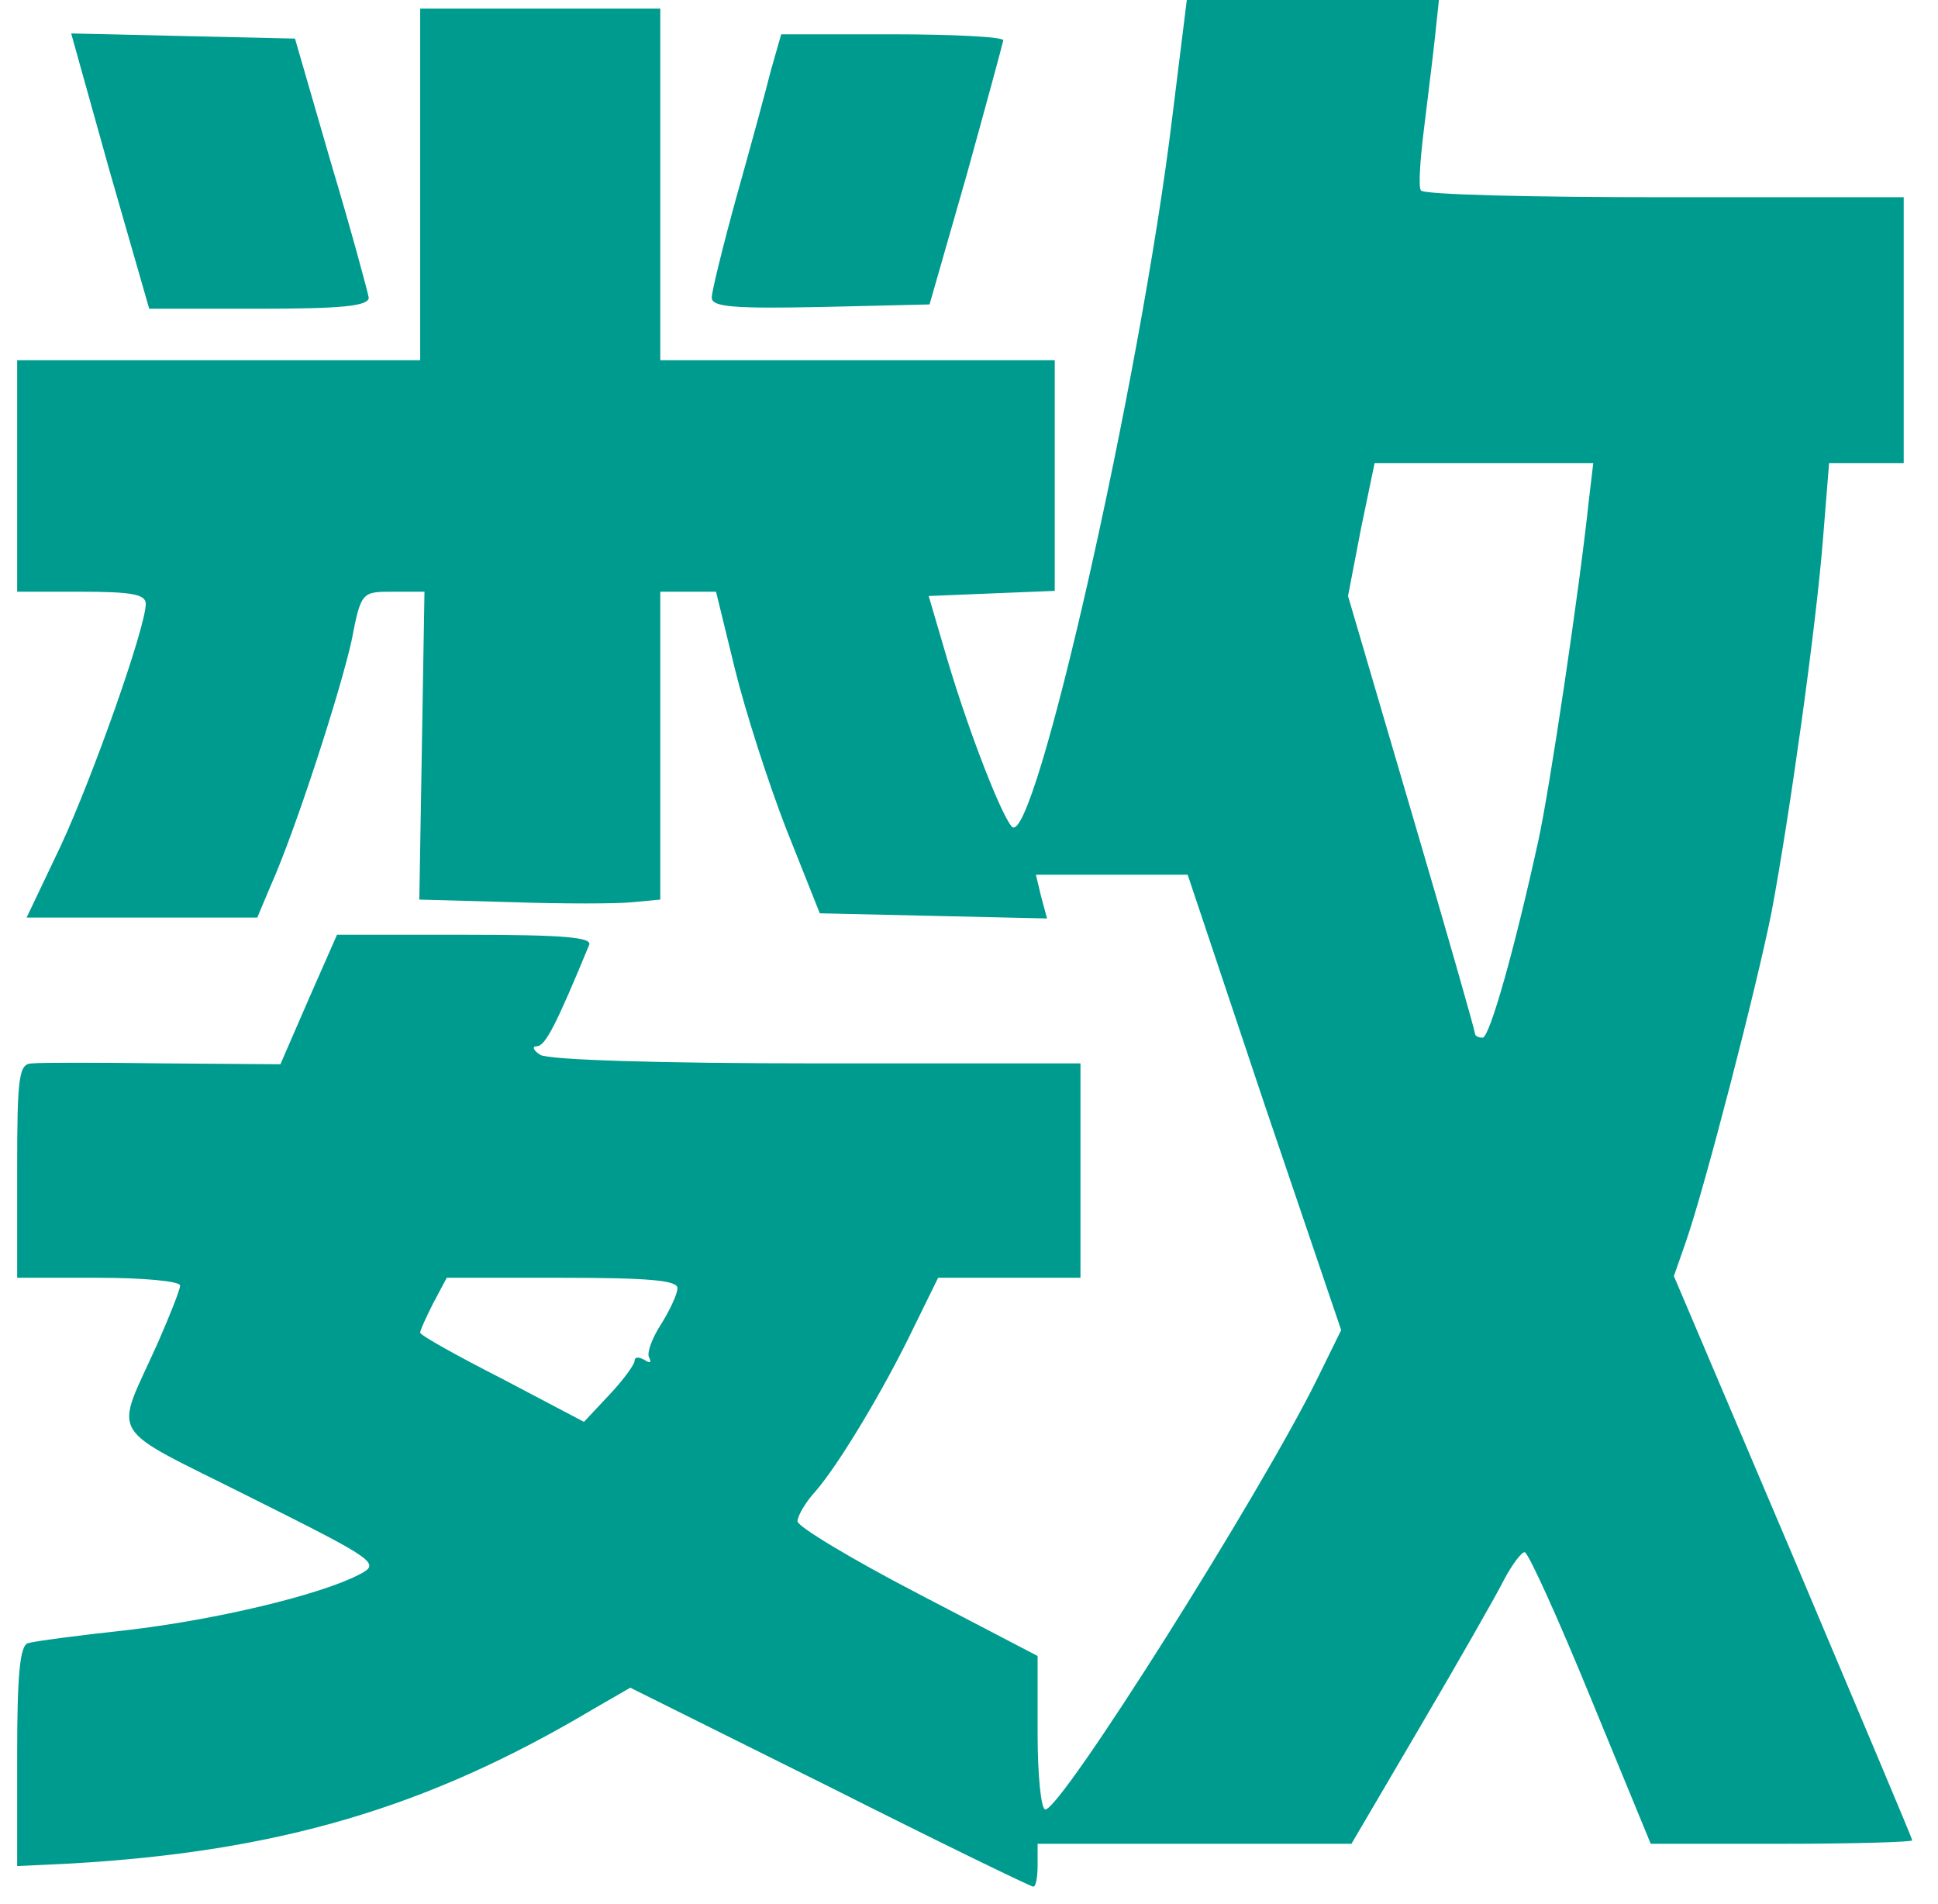
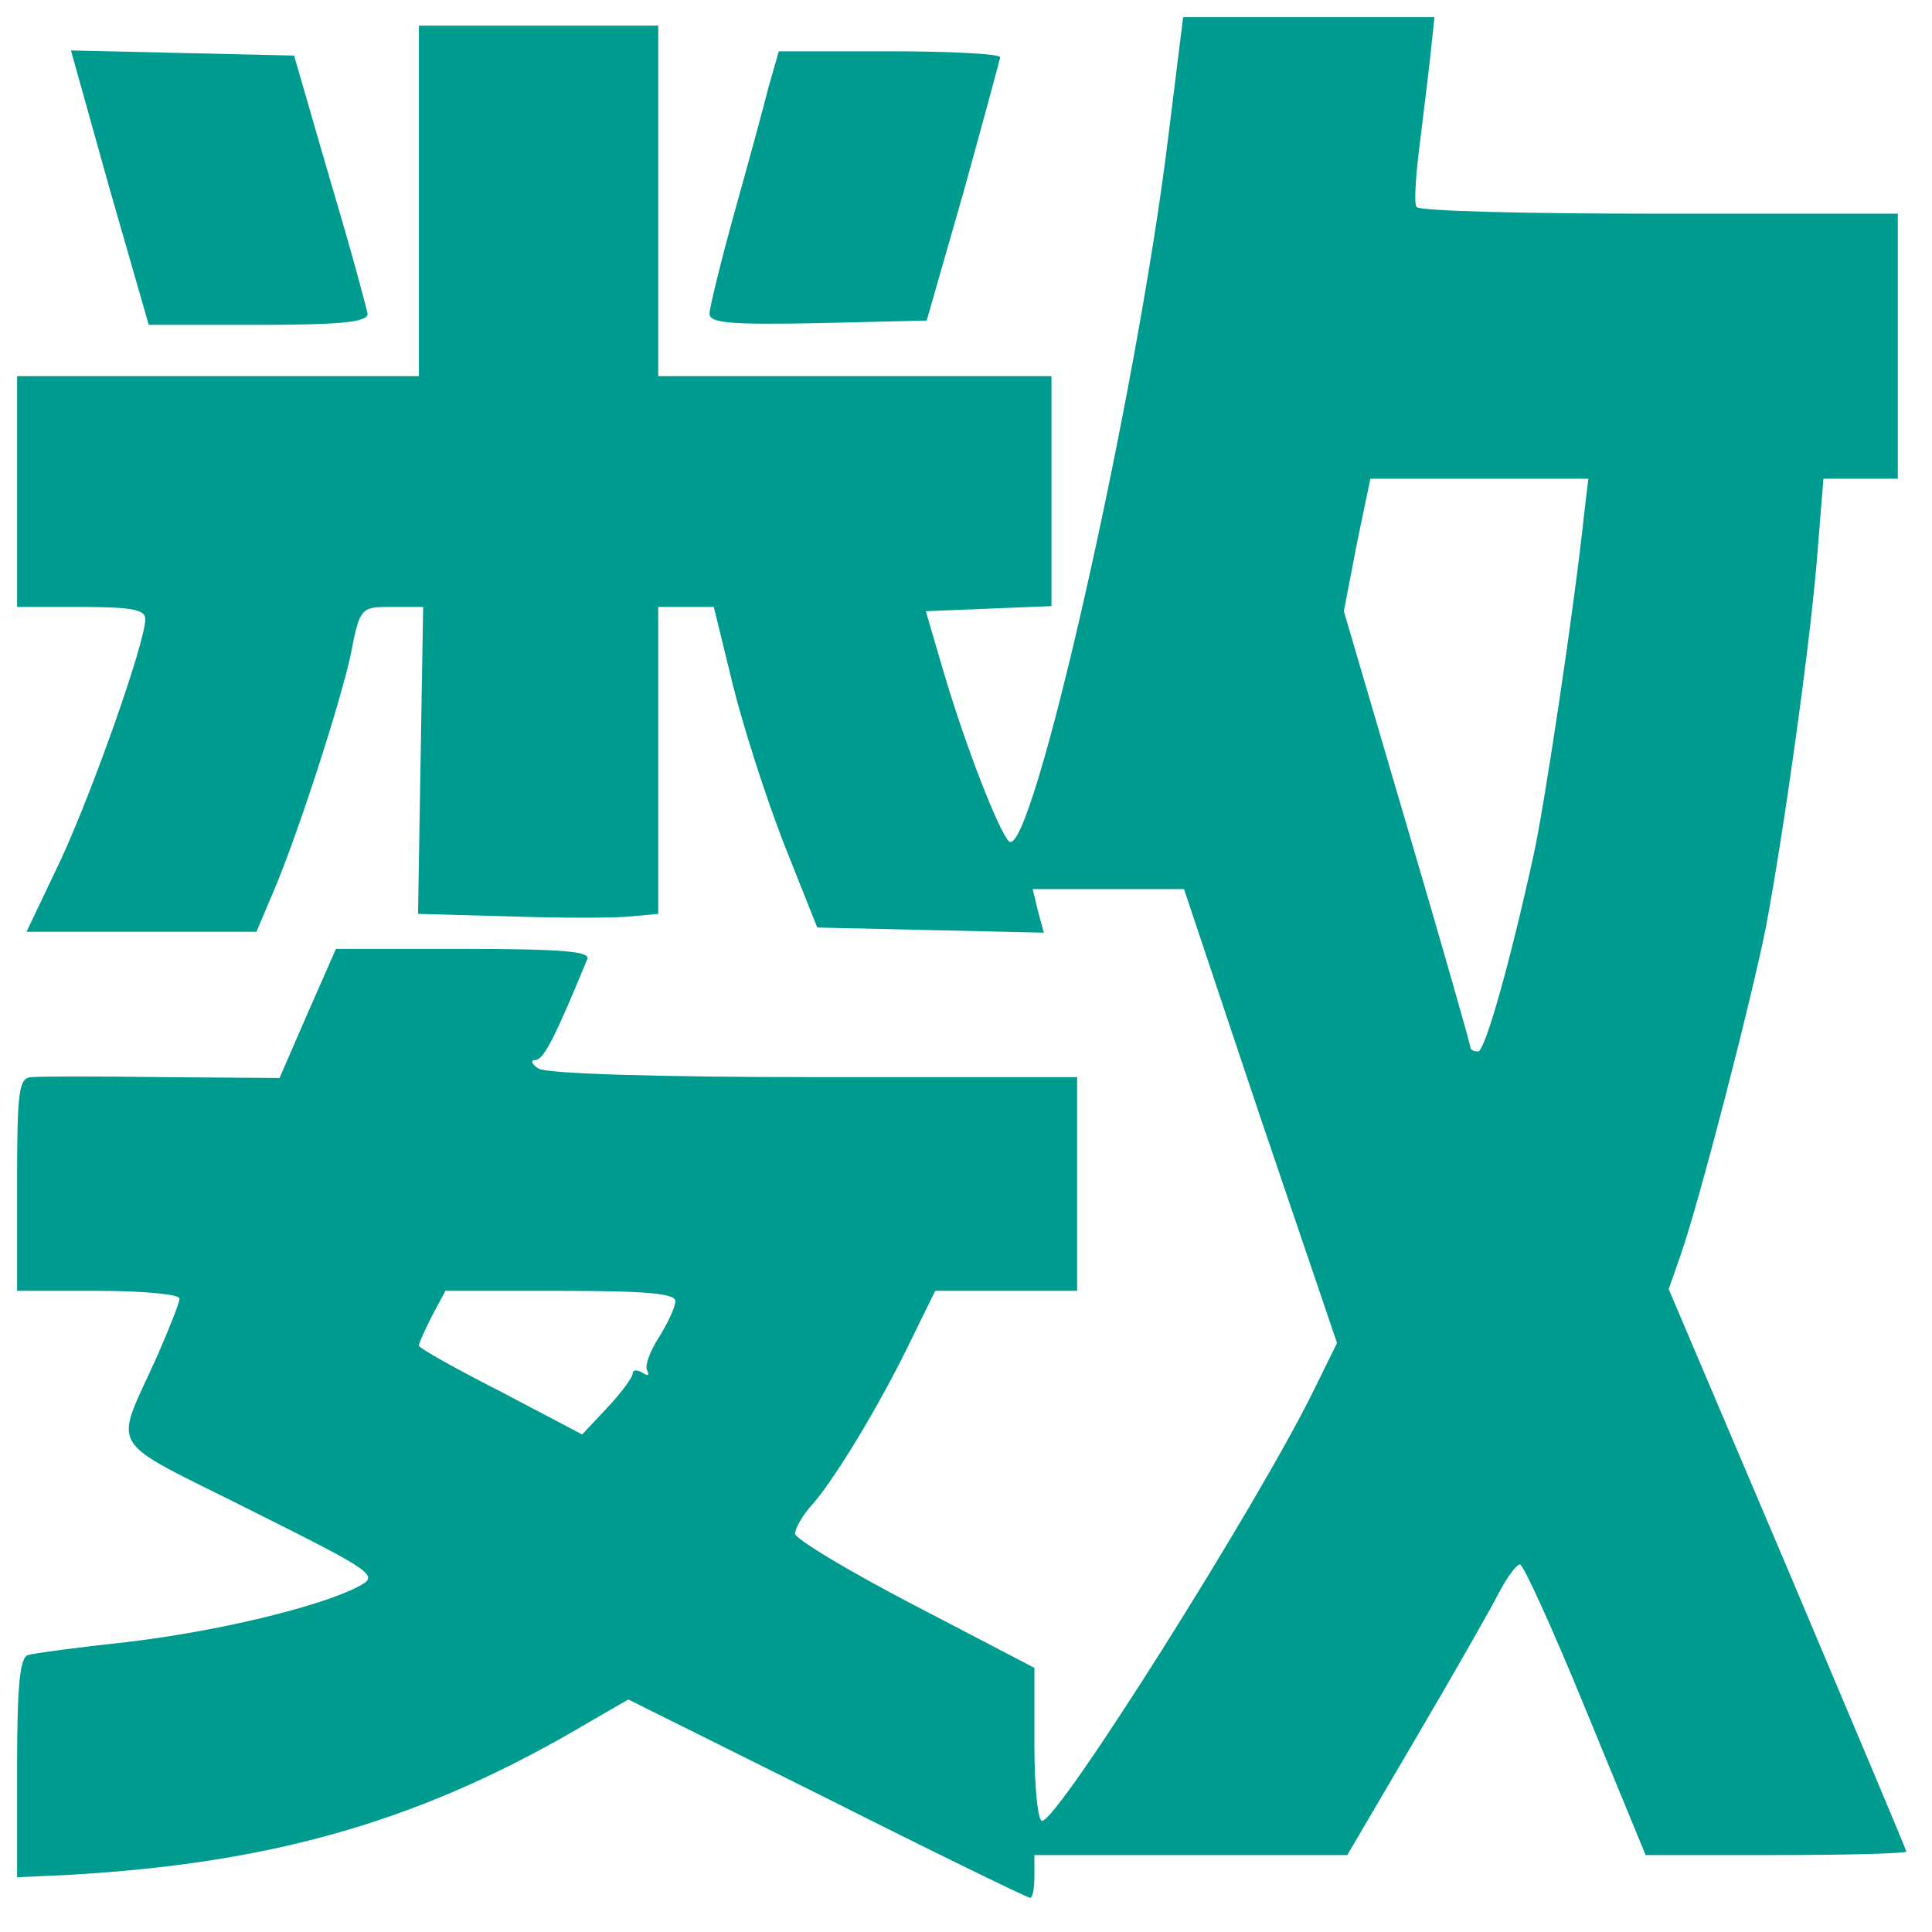
- <svg xmlns="http://www.w3.org/2000/svg" version="1.0" width="226pt" height="222pt" viewBox="0 0 226 222" preserveAspectRatio="xMidYMid meet">
+ <svg xmlns="http://www.w3.org/2000/svg" version="1.0" width="300pt" height="300pt" viewBox="0 0 226 222" preserveAspectRatio="xMidYMid meet">
  <g transform="translate(0,222) scale(0.1,-0.1)" fill="#009b8f" stroke="none">
    <path d="M1367 2083 c-37 -306 -161 -854 -187 -827 -12 13 -49 107 -75 194 l-22 75 73 3 74 3 0 134 0 135 -230 0 -230 0 0 205 0 205 -140 0 -140 0 0 -205 0 -205 -235 0 -235 0 0 -135 0 -135 75 0 c58 0 75 -3 75 -14 0 -27 -61 -200 -99 -282 l-40 -84 135 0 134 0 16 38 c29 65 81 226 94 285 11 57 12 57 48 57 l37 0 -3 -179 -3 -180 108 -3 c59 -2 123 -2 141 0 l32 3 0 180 0 179 33 0 32 0 22 -90 c12 -49 39 -133 60 -187 l39 -98 132 -3 133 -3 -7 26 -6 25 88 0 89 0 89 -266 90 -265 -28 -57 c-65 -132 -298 -502 -317 -502 -5 0 -9 40 -9 89 l0 90 -140 73 c-77 40 -140 78 -140 84 0 6 9 22 21 35 27 31 80 119 115 192 l28 57 83 0 83 0 0 125 0 125 -307 0 c-182 0 -314 4 -323 10 -8 5 -10 10 -4 10 10 0 23 26 61 118 4 9 -29 12 -145 12 l-149 0 -33 -75 -33 -76 -136 1 c-75 1 -144 1 -153 0 -16 0 -18 -13 -18 -125 l0 -125 95 0 c52 0 95 -4 95 -9 0 -5 -12 -35 -26 -67 -51 -114 -63 -94 108 -180 148 -74 152 -77 127 -90 -46 -24 -168 -53 -272 -65 -56 -6 -108 -13 -114 -15 -10 -2 -13 -38 -13 -132 l0 -128 63 3 c242 14 415 65 607 179 l45 26 233 -116 c127 -64 234 -116 237 -116 3 0 5 11 5 25 l0 25 183 0 183 0 81 138 c44 75 88 152 97 170 9 17 20 32 24 32 4 0 39 -77 77 -170 l70 -170 153 0 c83 0 152 2 152 4 0 2 -63 151 -139 331 l-139 327 14 40 c22 63 83 299 100 385 21 112 52 333 60 436 l7 87 43 0 44 0 0 155 0 155 -279 0 c-154 0 -282 3 -284 8 -3 4 -1 34 3 67 4 33 10 81 13 108 l5 47 -147 0 -147 0 -17 -137z m486 -445 c-11 -105 -46 -339 -59 -398 -28 -128 -57 -230 -65 -230 -5 0 -9 2 -9 5 0 3 -33 119 -74 258 l-74 252 15 78 16 77 128 0 127 0 -5 -42z m-1063 -920 c0 -7 -9 -26 -19 -42 -11 -17 -17 -34 -14 -39 3 -6 1 -7 -5 -3 -7 4 -12 4 -12 -1 0 -4 -13 -22 -29 -39 l-30 -32 -95 50 c-53 27 -96 51 -96 54 0 3 7 18 15 34 l16 30 134 0 c101 0 135 -3 135 -12z" />
    <path d="M128 2020 l46 -160 128 0 c96 0 128 3 128 13 -1 6 -20 77 -44 157 l-42 145 -131 3 -130 3 45 -161z" />
    <path d="M899 2138 c-6 -24 -24 -90 -40 -147 -16 -58 -29 -111 -29 -118 0 -11 25 -13 127 -11 l127 3 43 150 c23 83 42 153 43 158 0 4 -58 7 -130 7 l-129 0 -12 -42z" />
  </g>
</svg>
